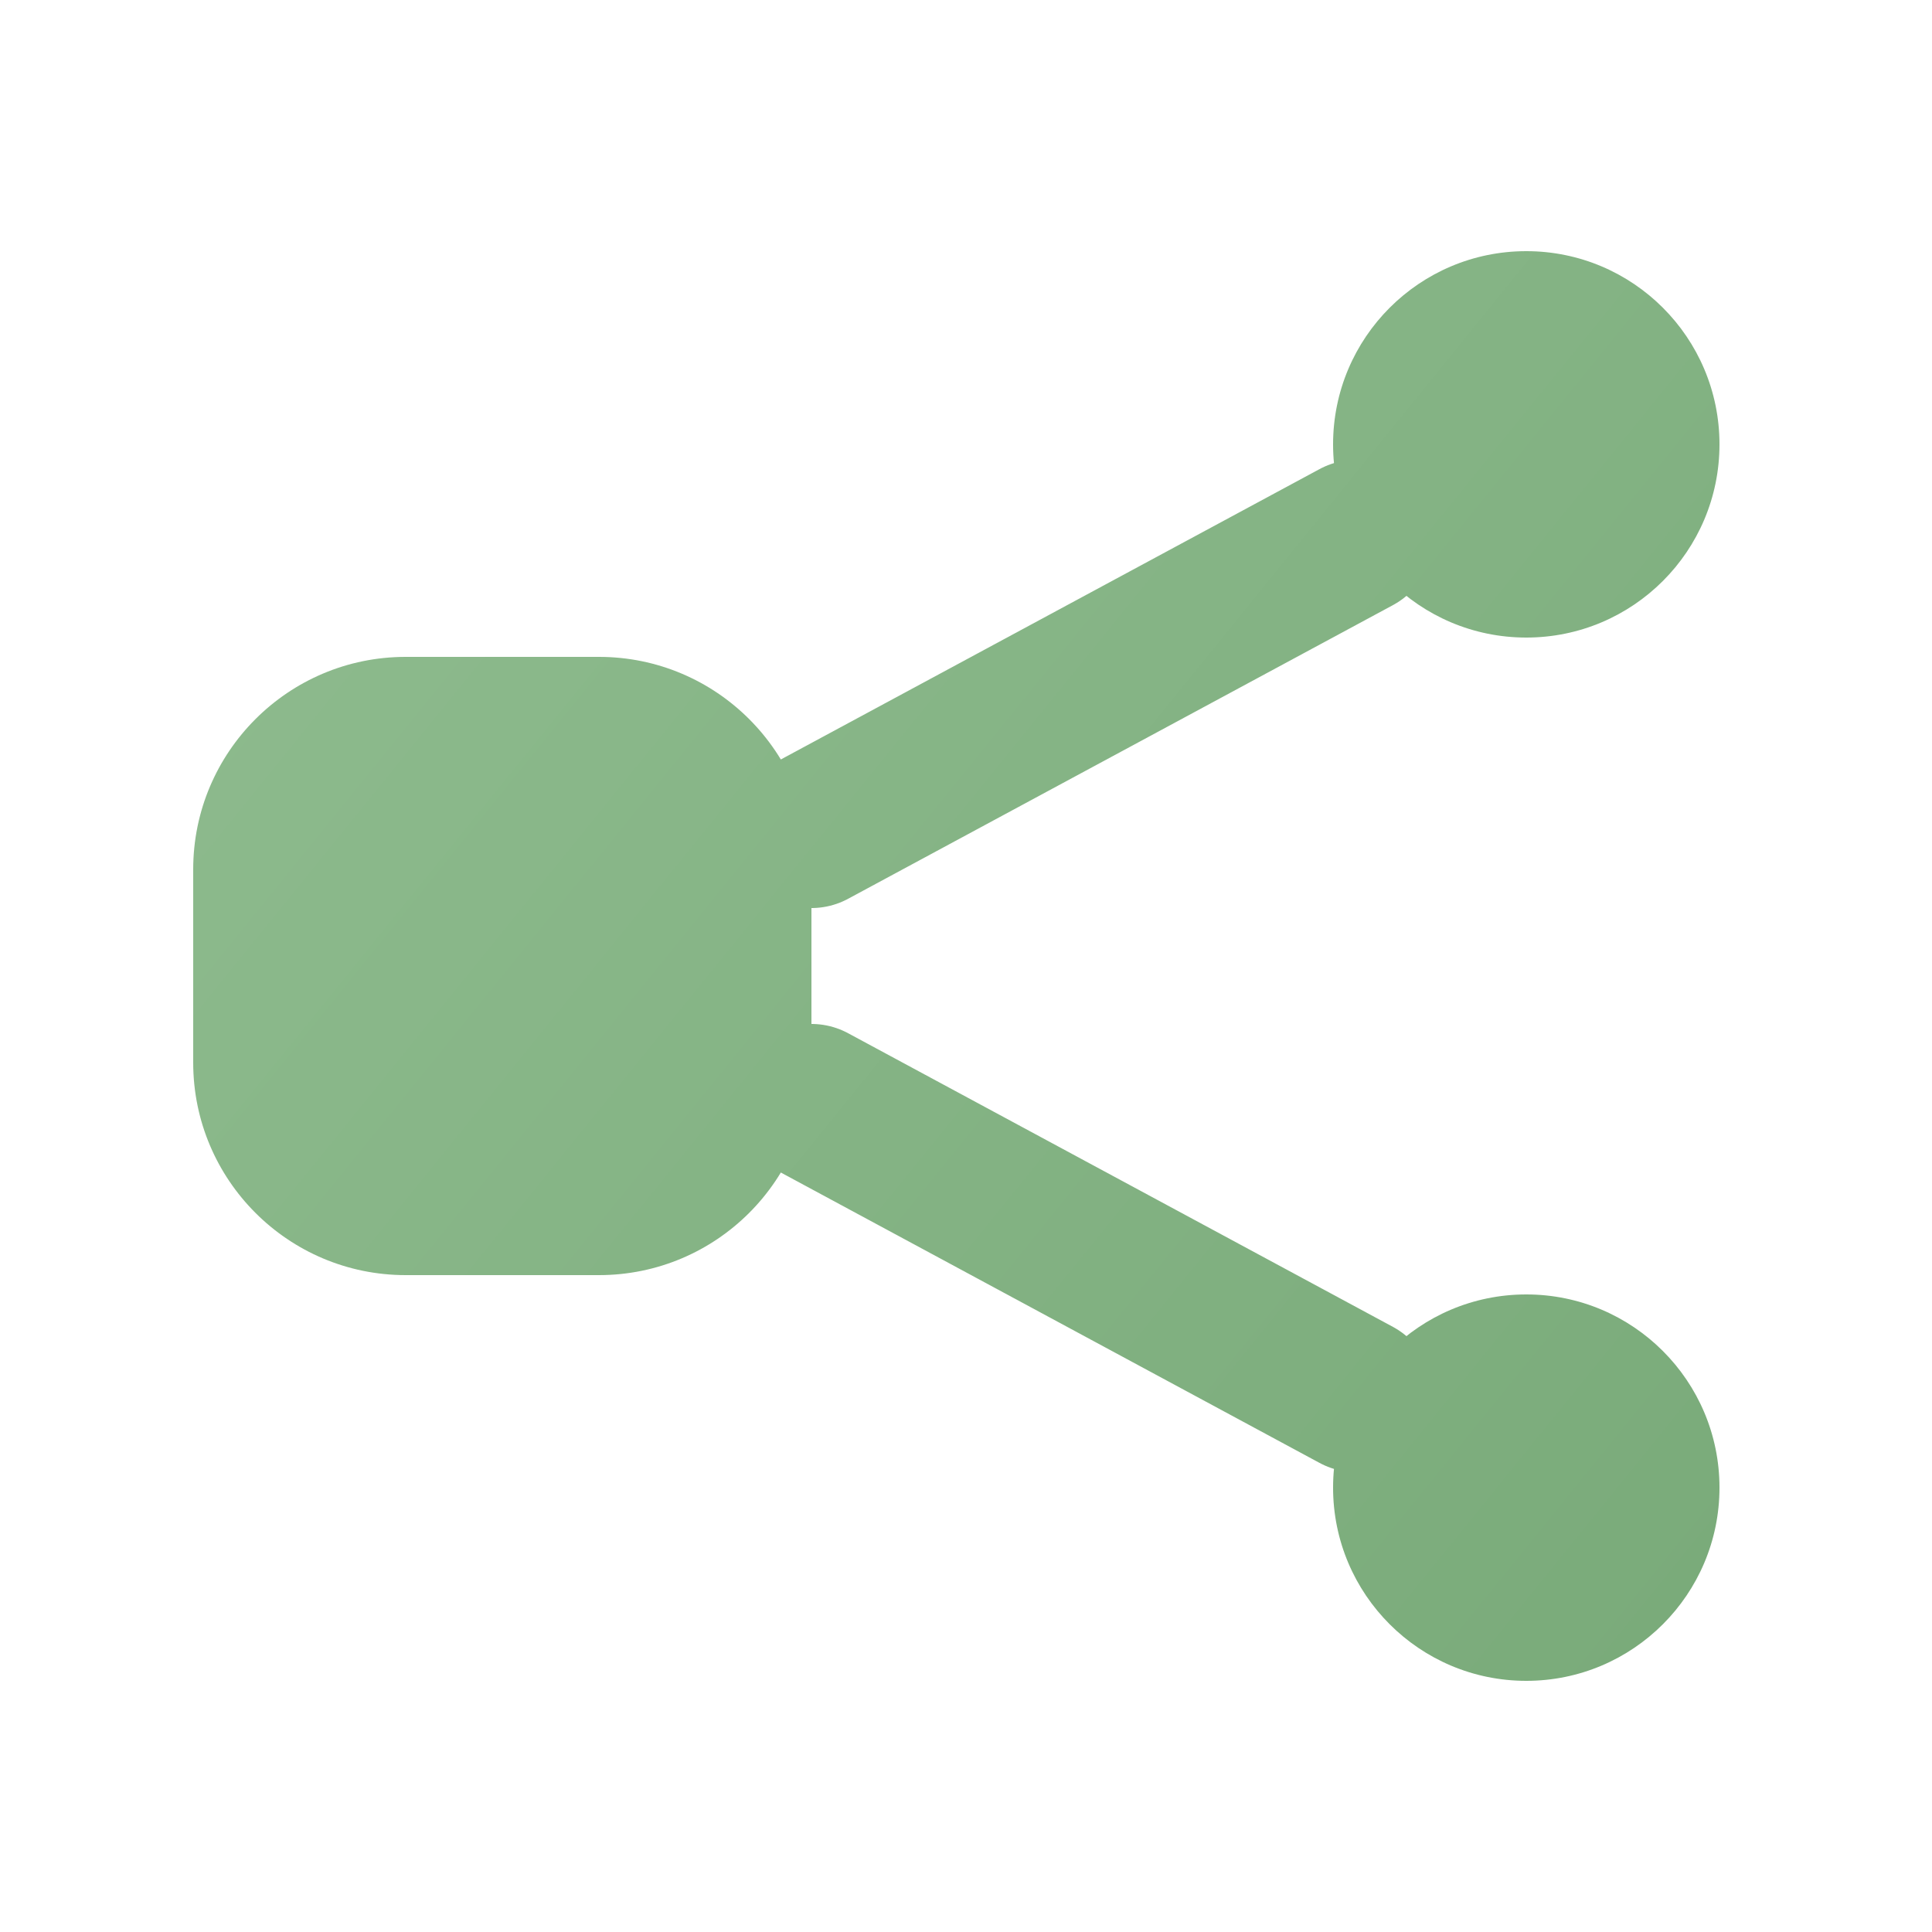
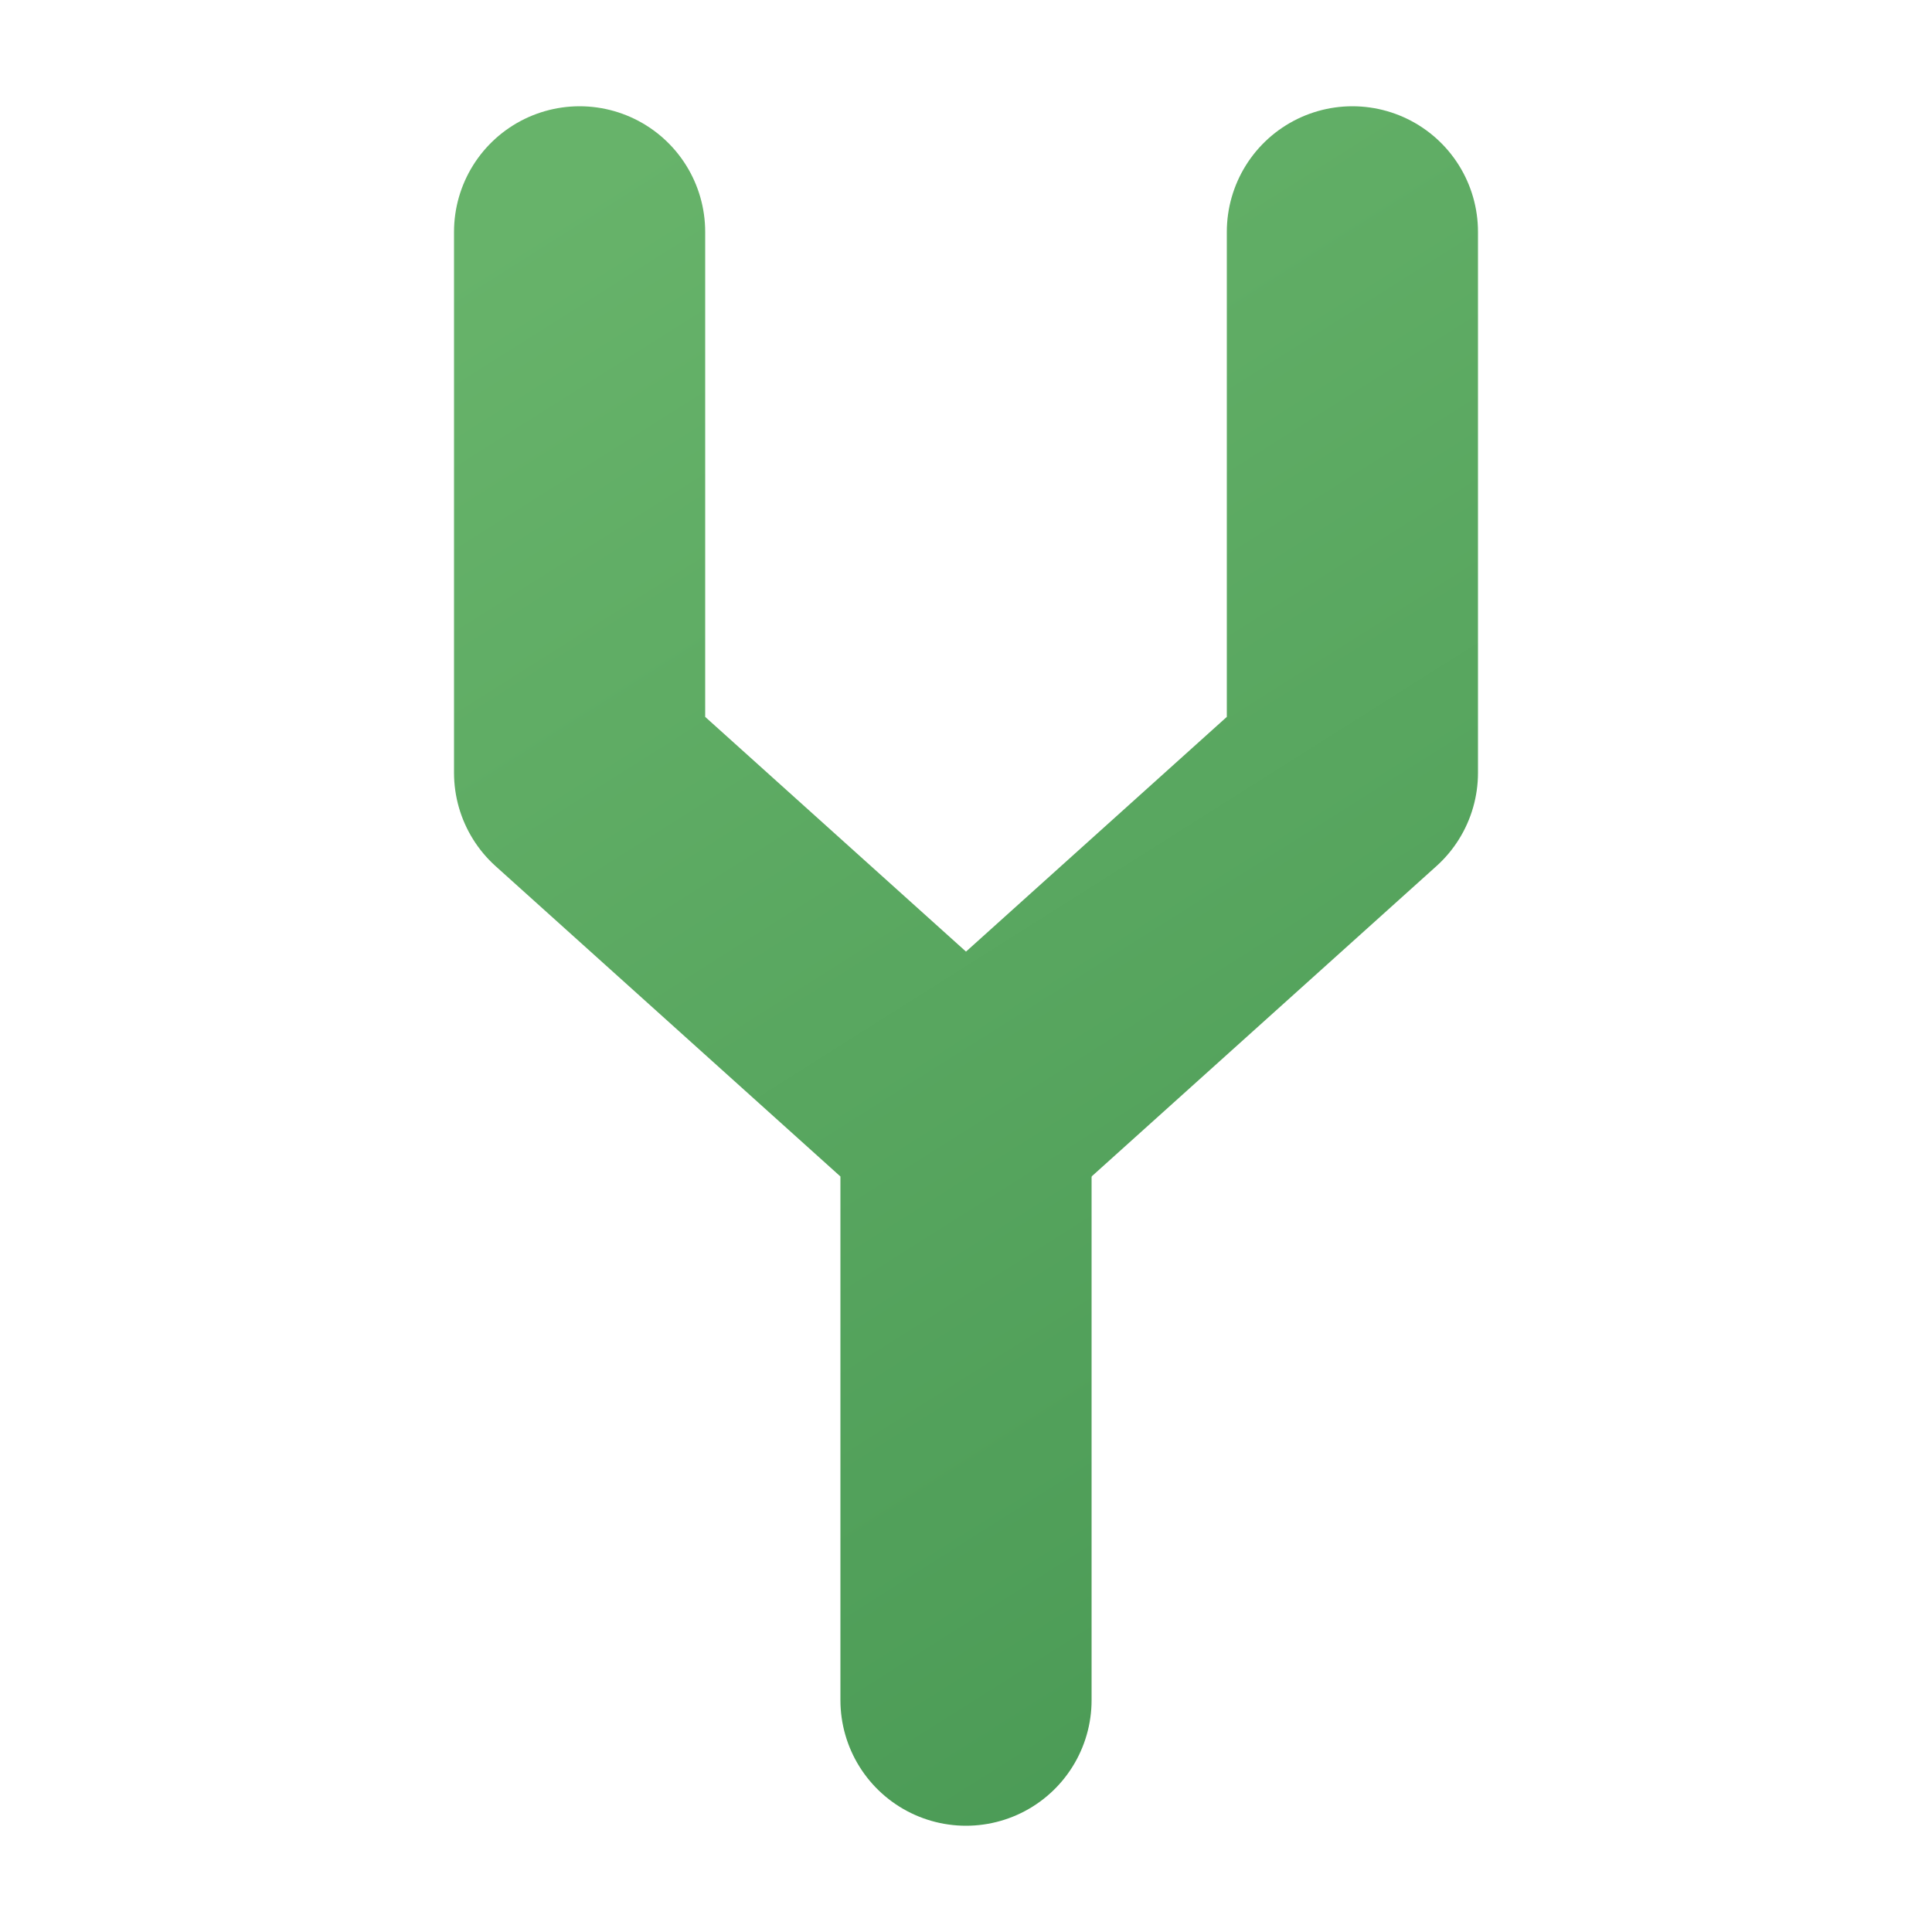
<svg xmlns="http://www.w3.org/2000/svg" viewBox="0 0 100 100">
  <defs>
-     <linearGradient id="g" x1="10" y1="18" x2="89" y2="82" gradientUnits="userSpaceOnUse">
-       <stop offset="0%" stop-color="#8fbc8f" />
-       <stop offset="100%" stop-color="#7aab7a" />
+     <linearGradient id="g" x1="26" y1="12" x2="74" y2="88" gradientUnits="userSpaceOnUse">
+       <stop offset="0" stop-color="#67b36a" />
+       <stop offset="1" stop-color="#4a9a55" />
    </linearGradient>
  </defs>
-   <g fill="url(#g)">
-     <rect x="10" y="34" width="32" height="32" rx="11" />
-     <circle cx="79" cy="23" r="10" />
-     <circle cx="79" cy="77" r="10" />
-   </g>
-   <g stroke="url(#g)" stroke-width="8" stroke-linecap="round" fill="none">
-     <path d="M42 43 L70.2 27.8" />
-     <path d="M42 57 L70.2 72.2" />
+   <g stroke="url(#g)" stroke-width="13" stroke-linecap="round" stroke-linejoin="round" fill="none">
+     <path d="M30 12 V40 L50 58 V88" />
+     <path d="M70 12 V40 L50 58" />
  </g>
</svg>
